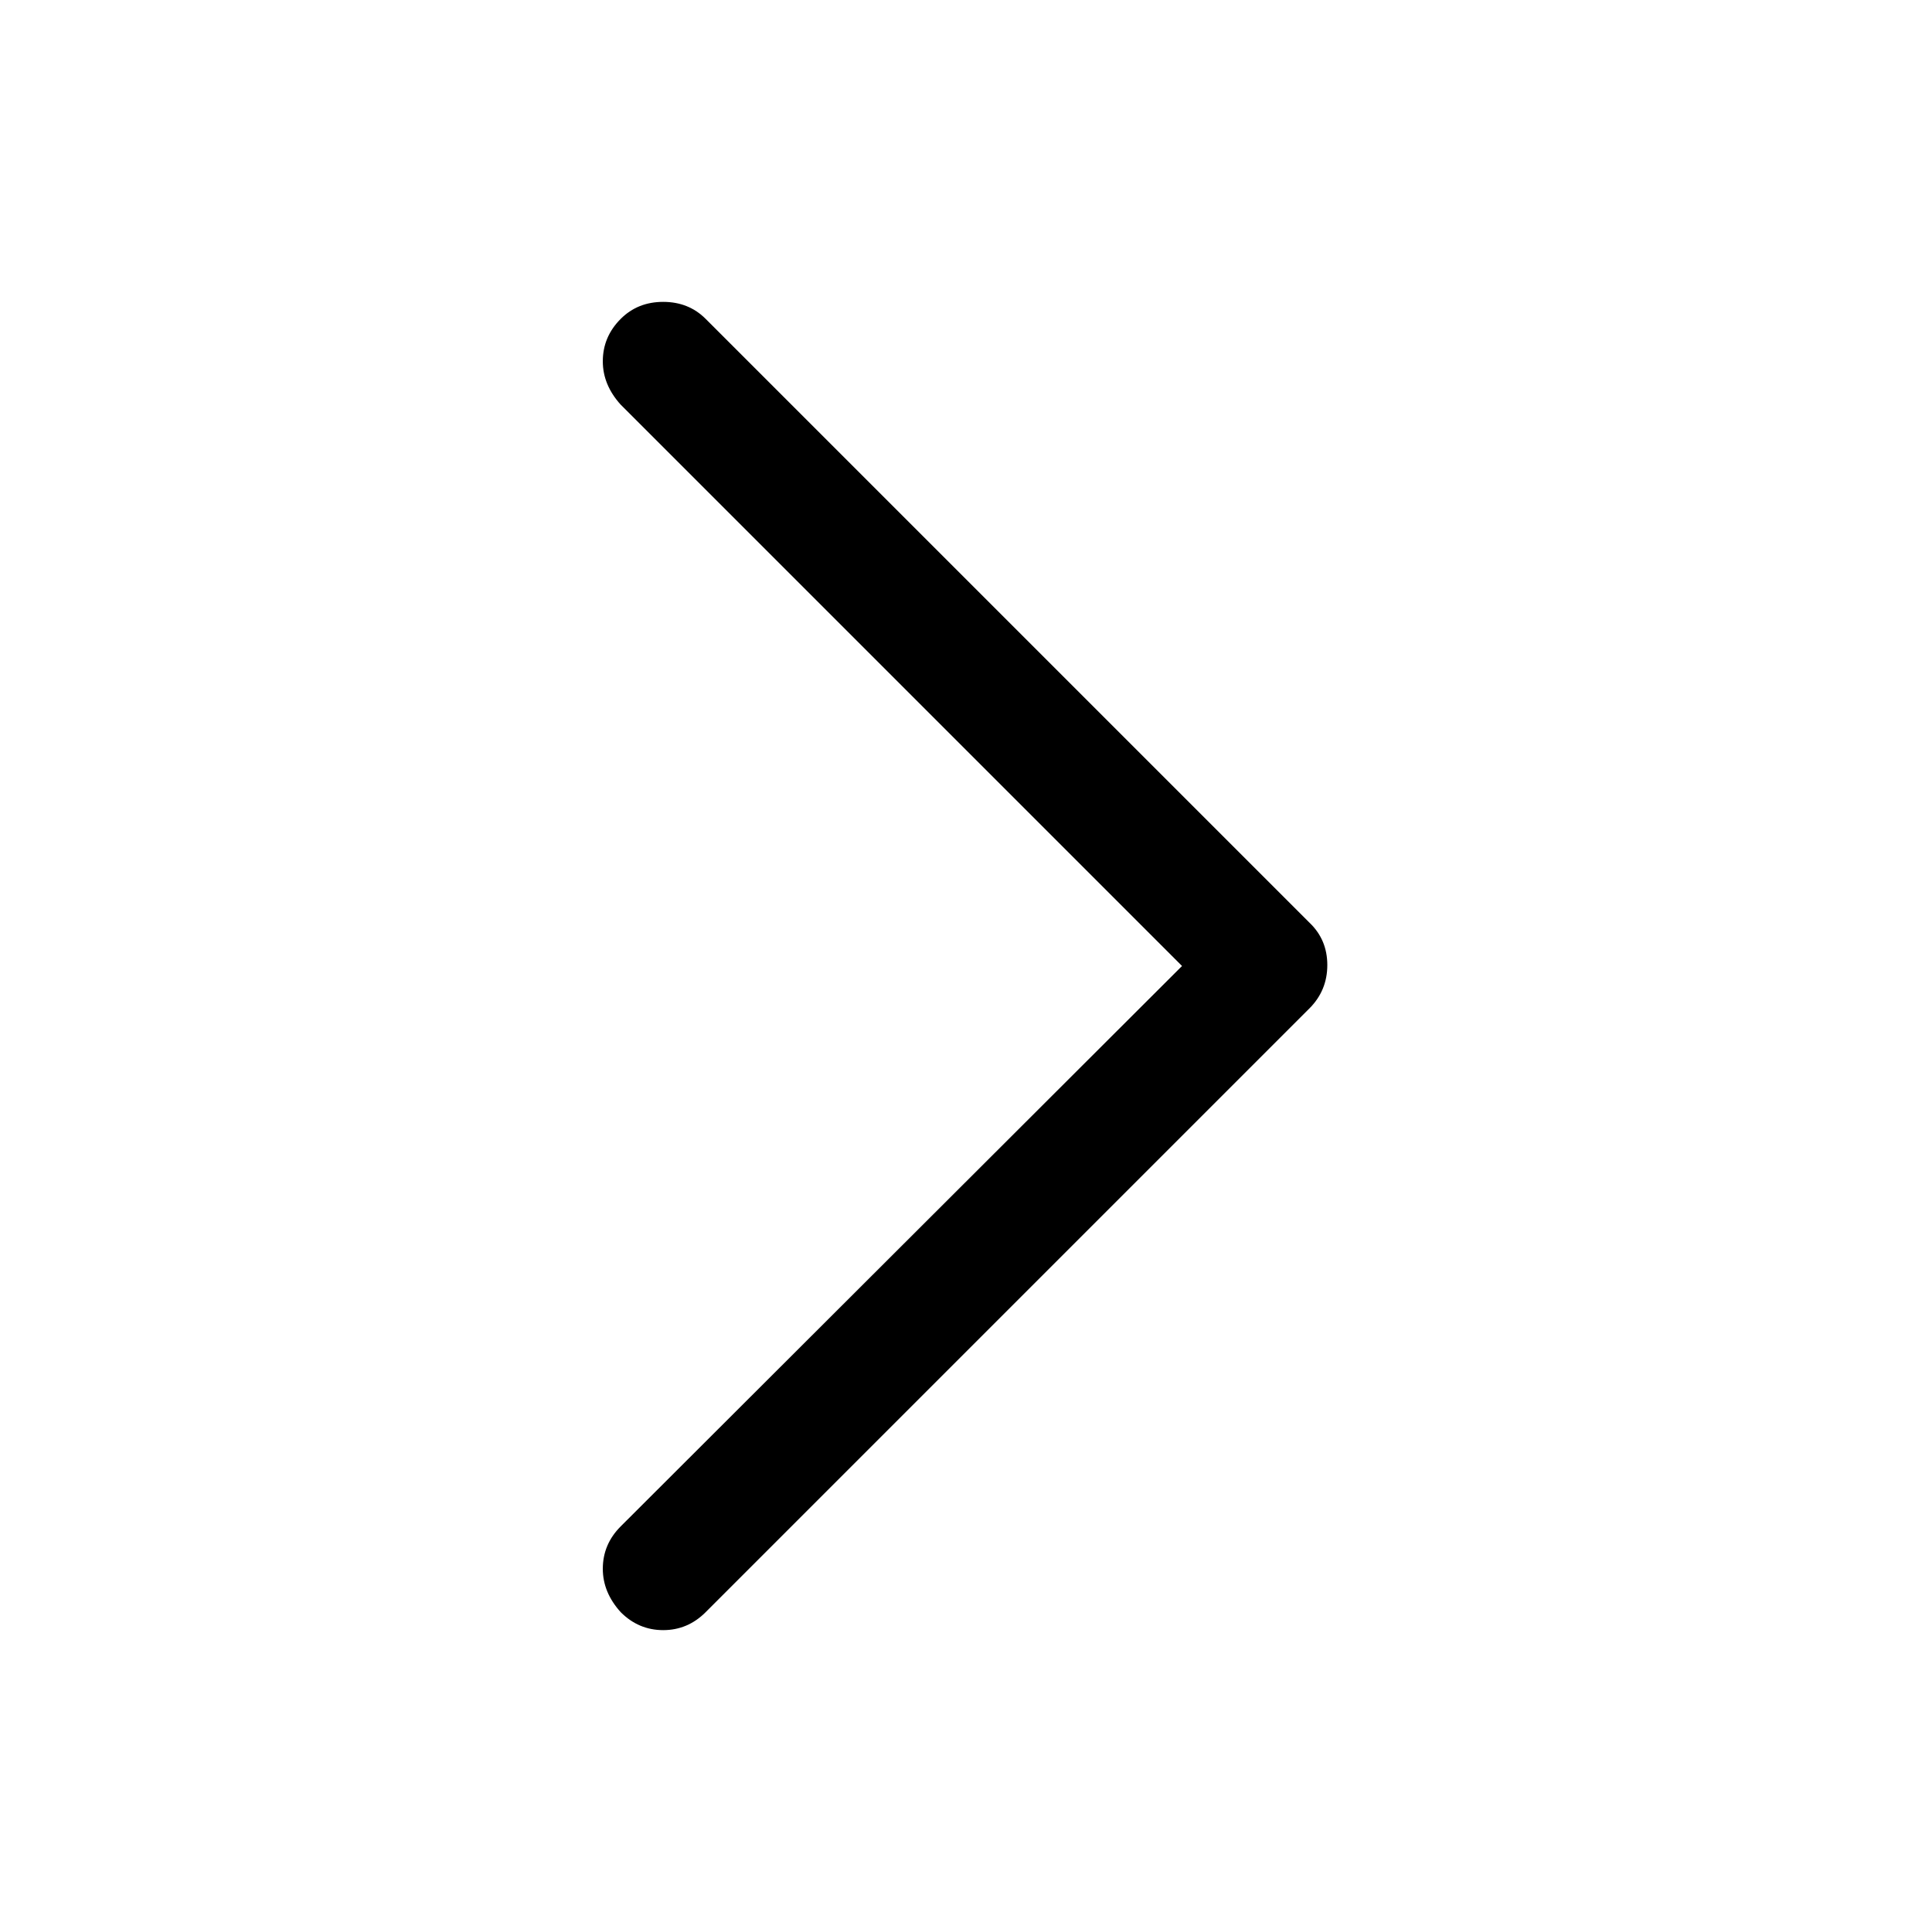
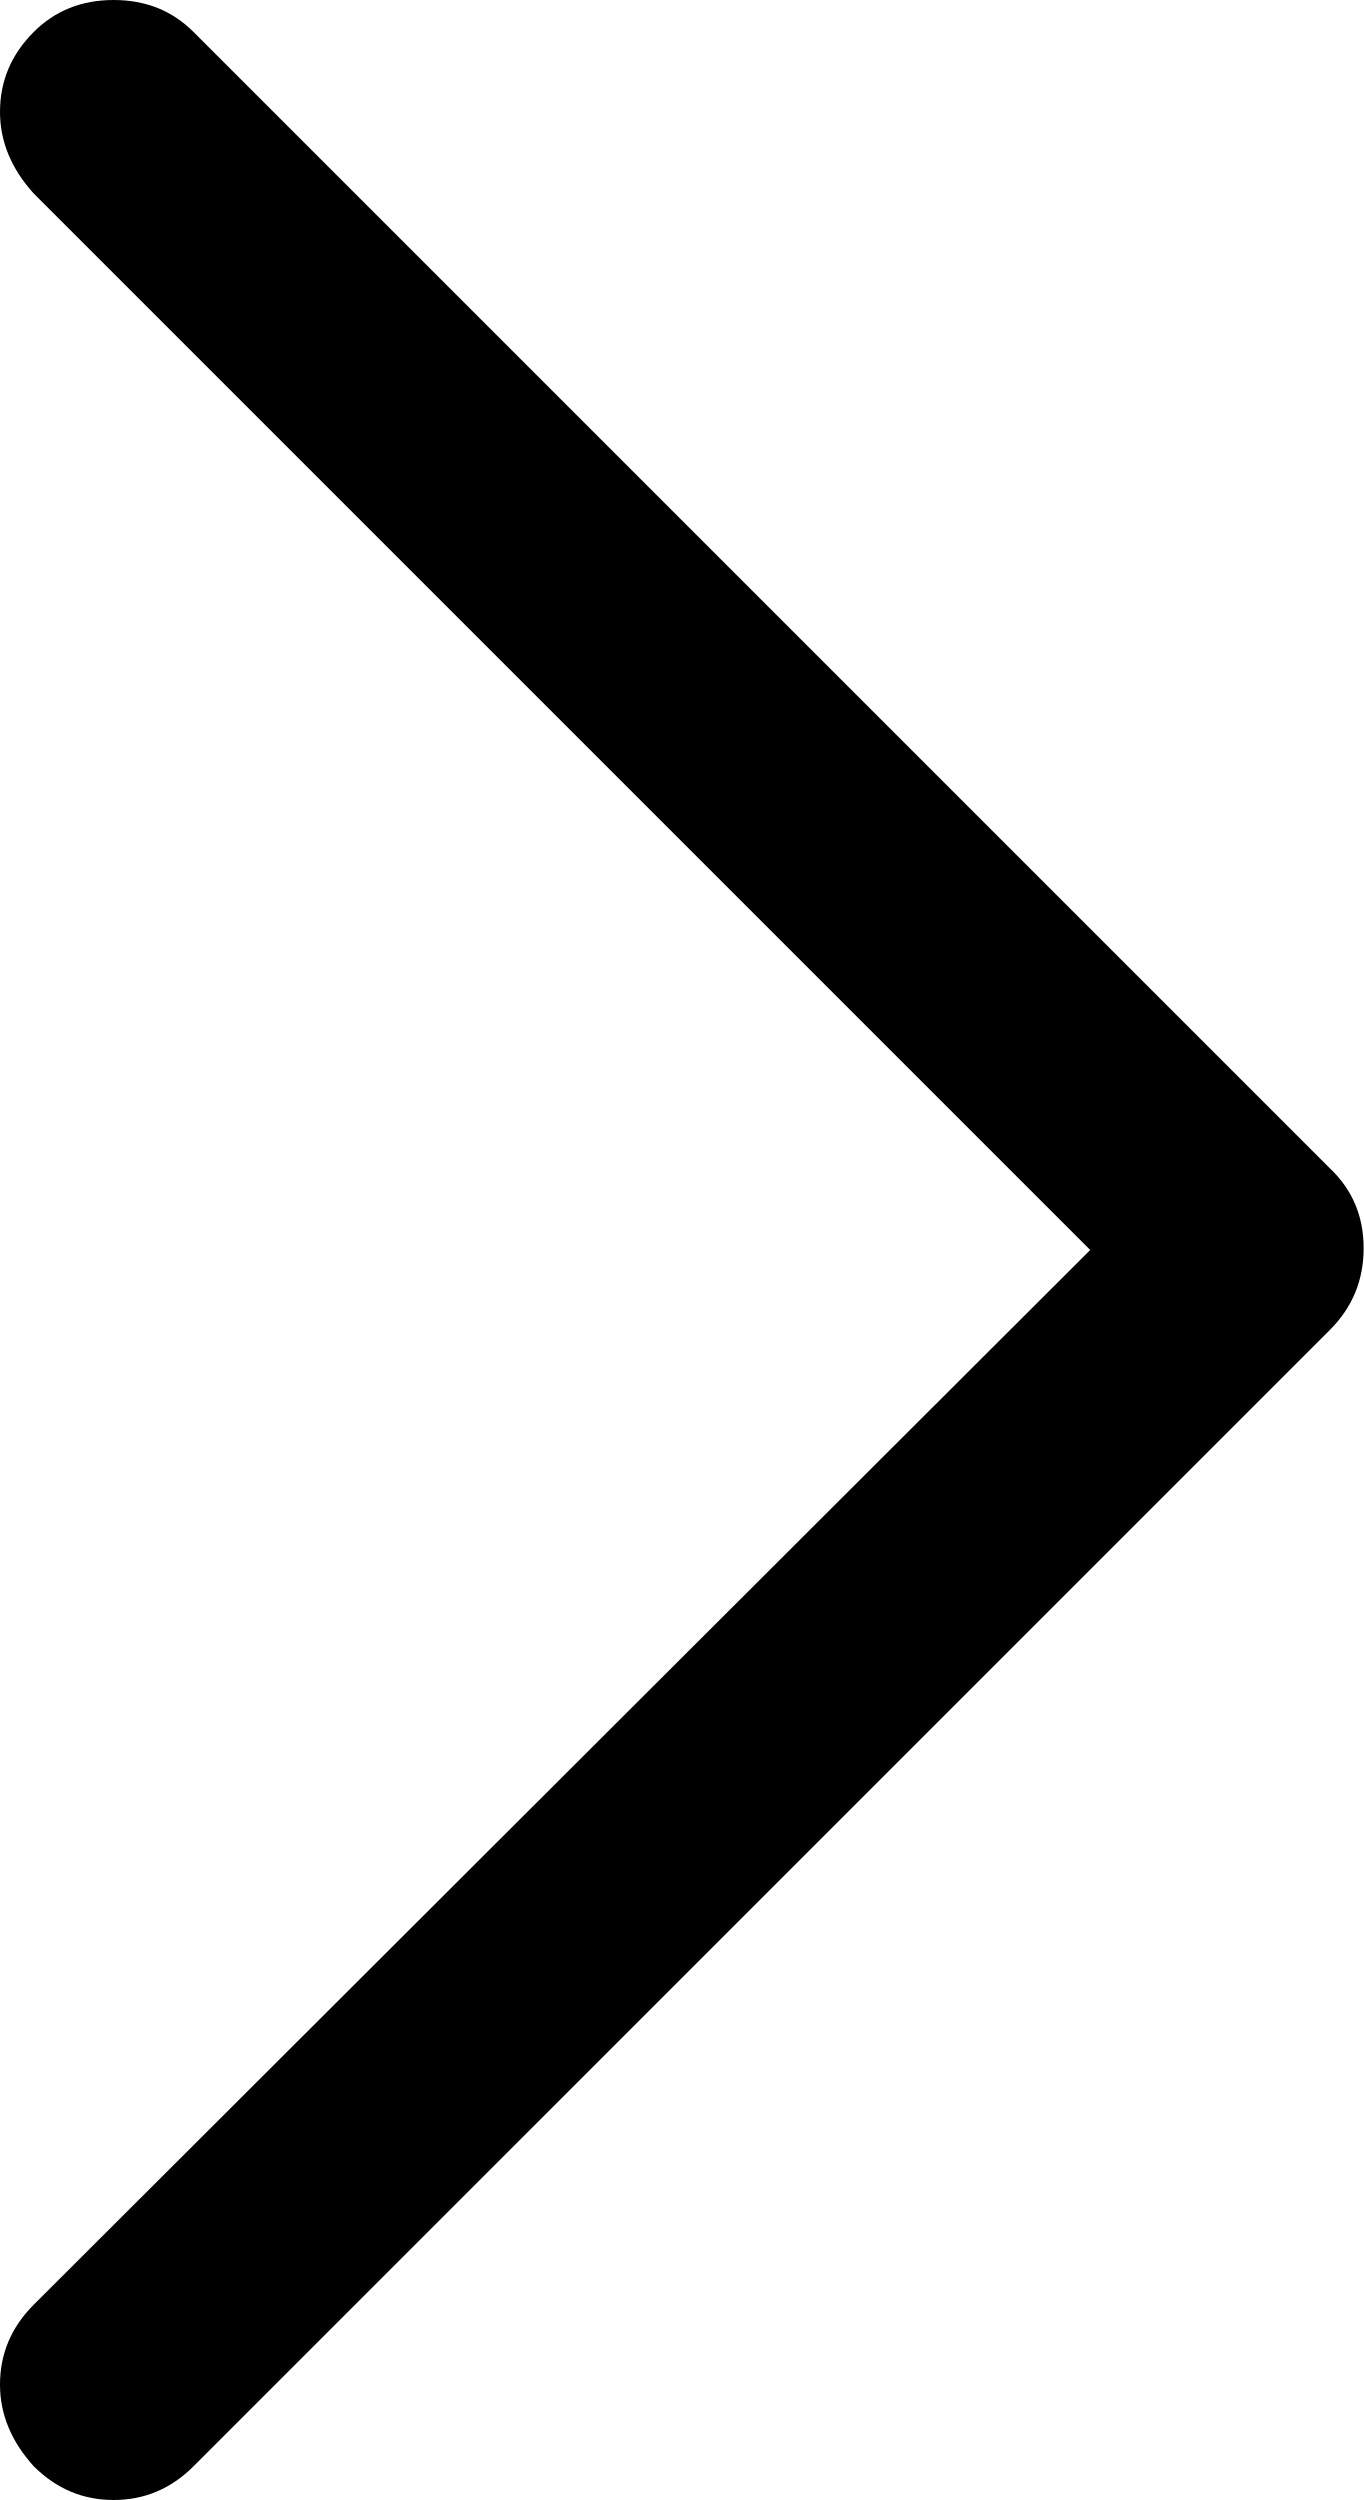
- <svg xmlns="http://www.w3.org/2000/svg" viewBox="0 0 2048 2048">
-   <path d="M748 338l640 640q19 18 19 45t-19 46l-640 640q-19 19-45 19t-45-19q-19-21-19-46 0-26 19-45l595-594-595-595q-19-21-19-46 0-26 19-45 18-18 45-18t45 18z" />
+ <svg xmlns="http://www.w3.org/2000/svg" data-name="Layer 1" viewBox="0 0 768 1408">
+   <path d="M109 18l640 640q19 18 19 45t-19 46l-640 640q-19 19-45 19t-45-19q-19-21-19-46 0-26 19-45l595-594L19 109Q0 88 0 63q0-26 19-45Q37 0 64 0t45 18z" />
</svg>
